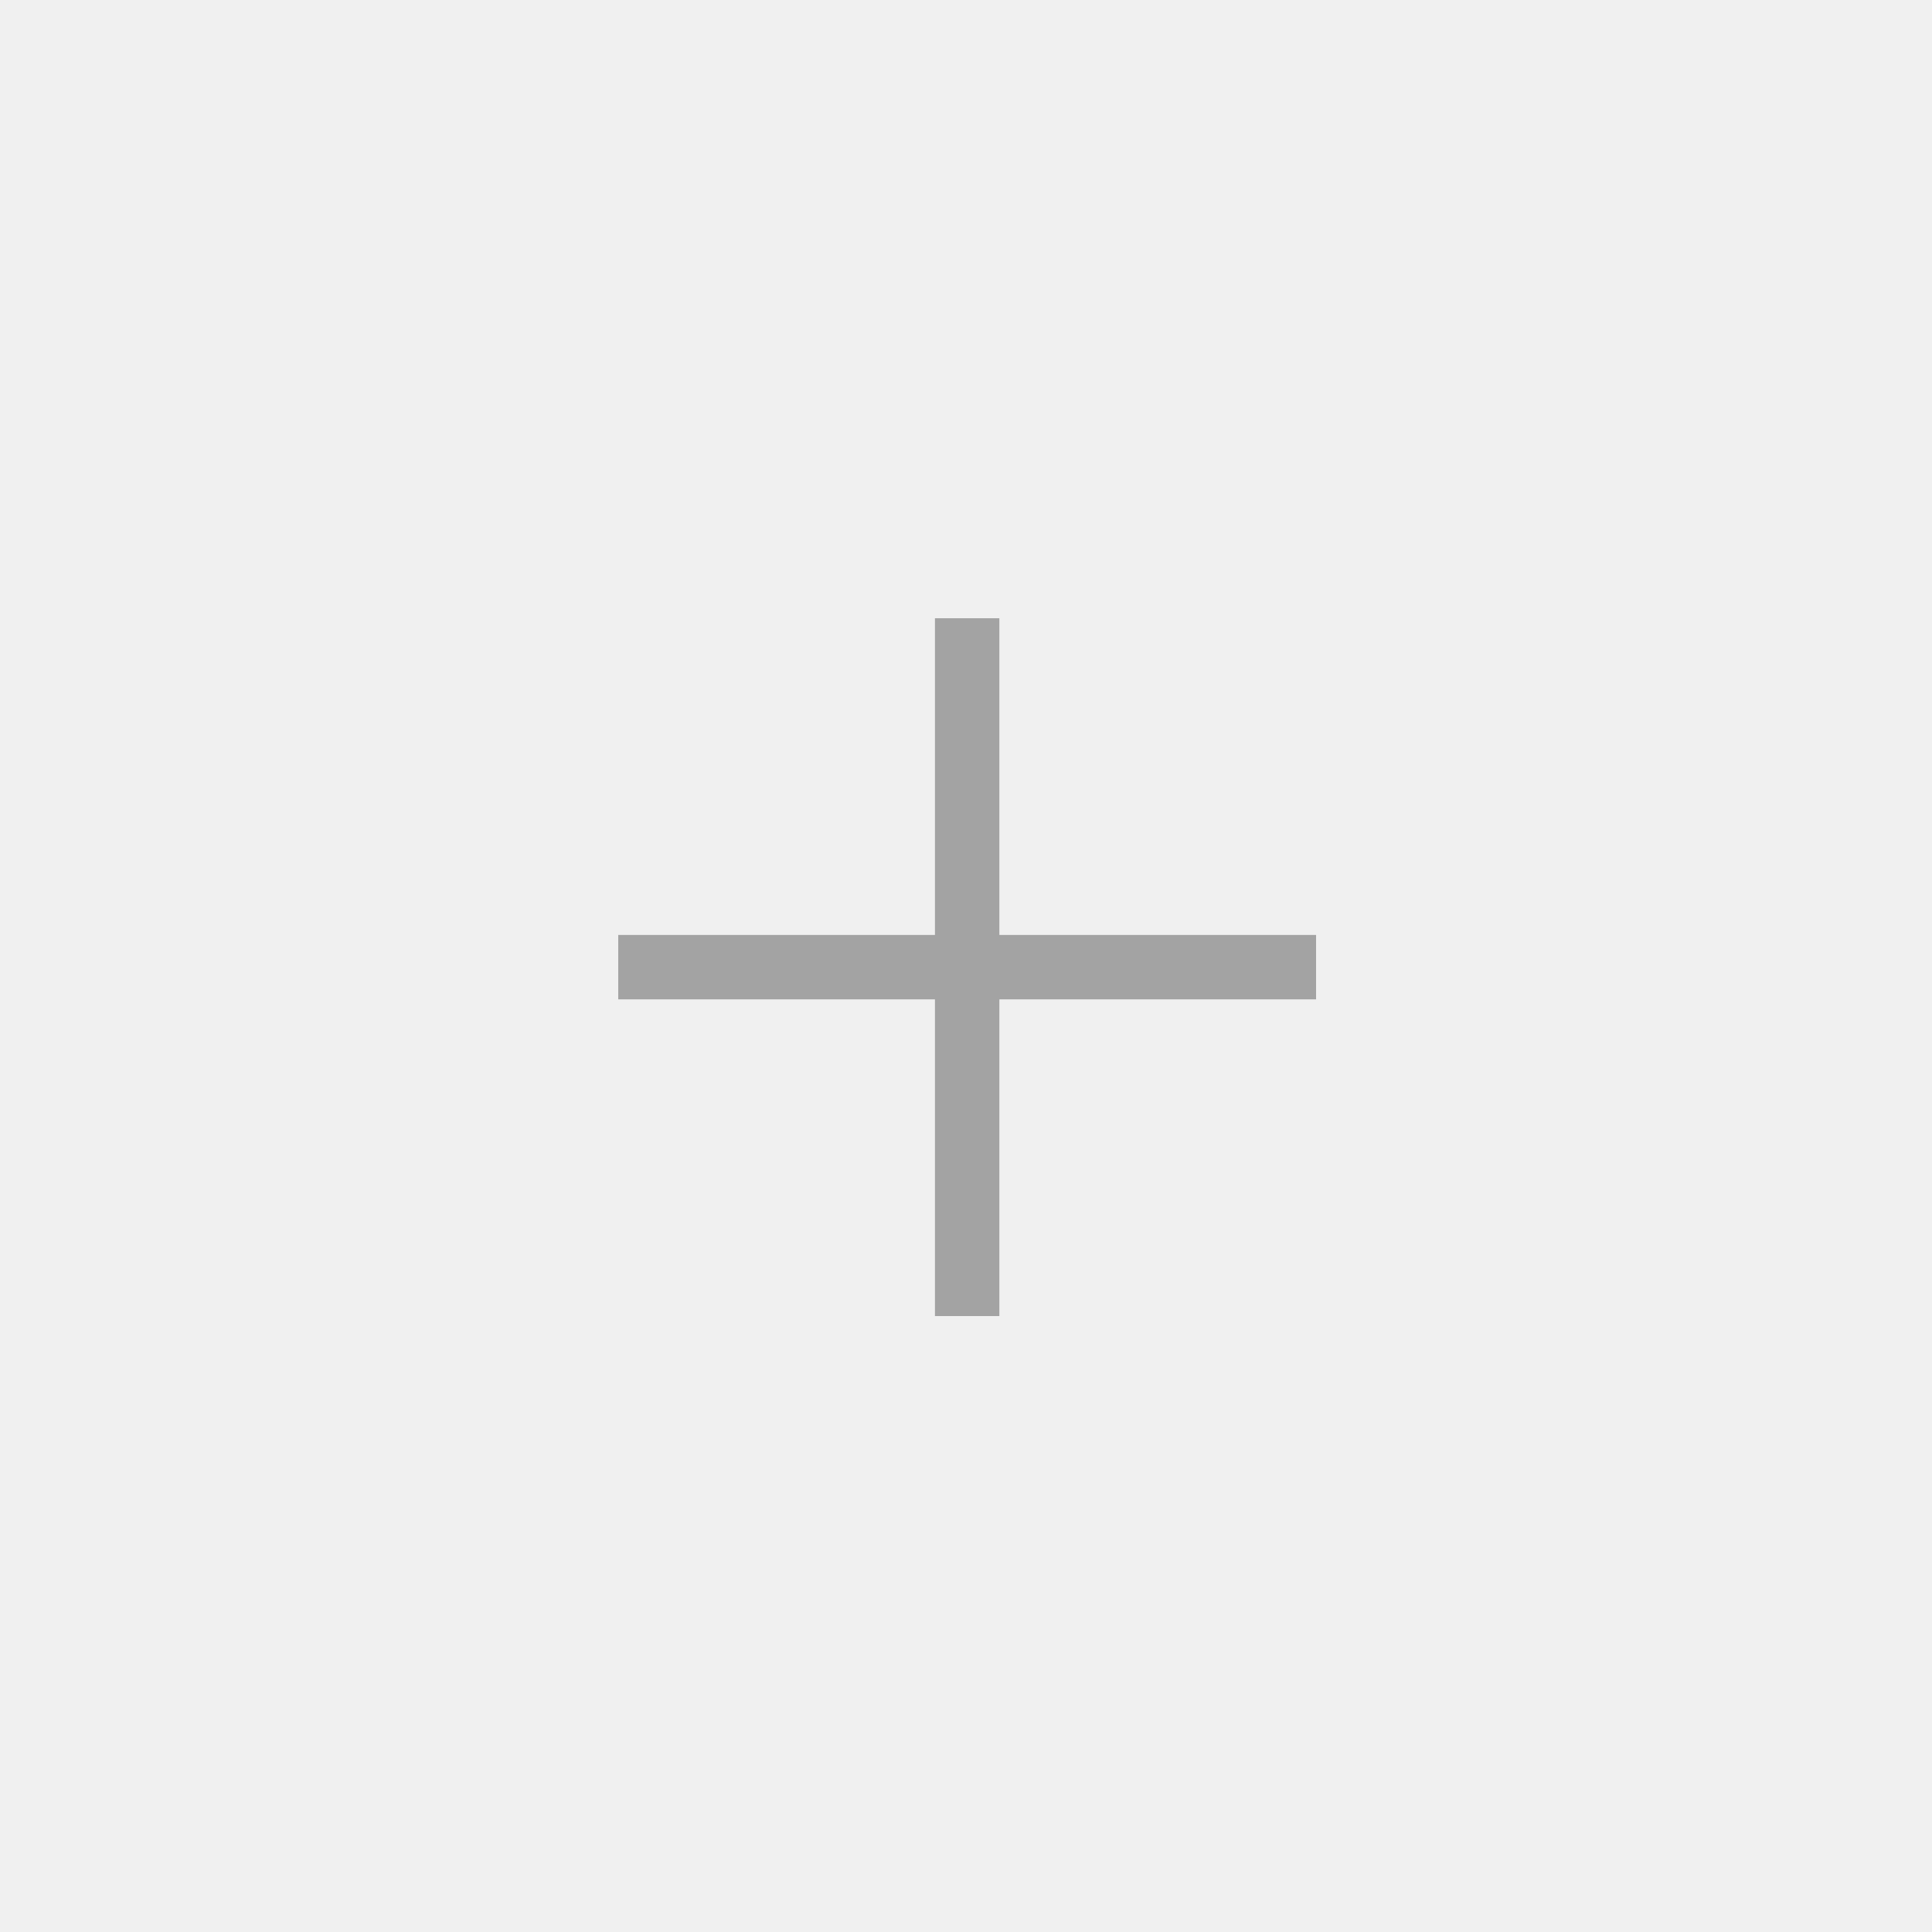
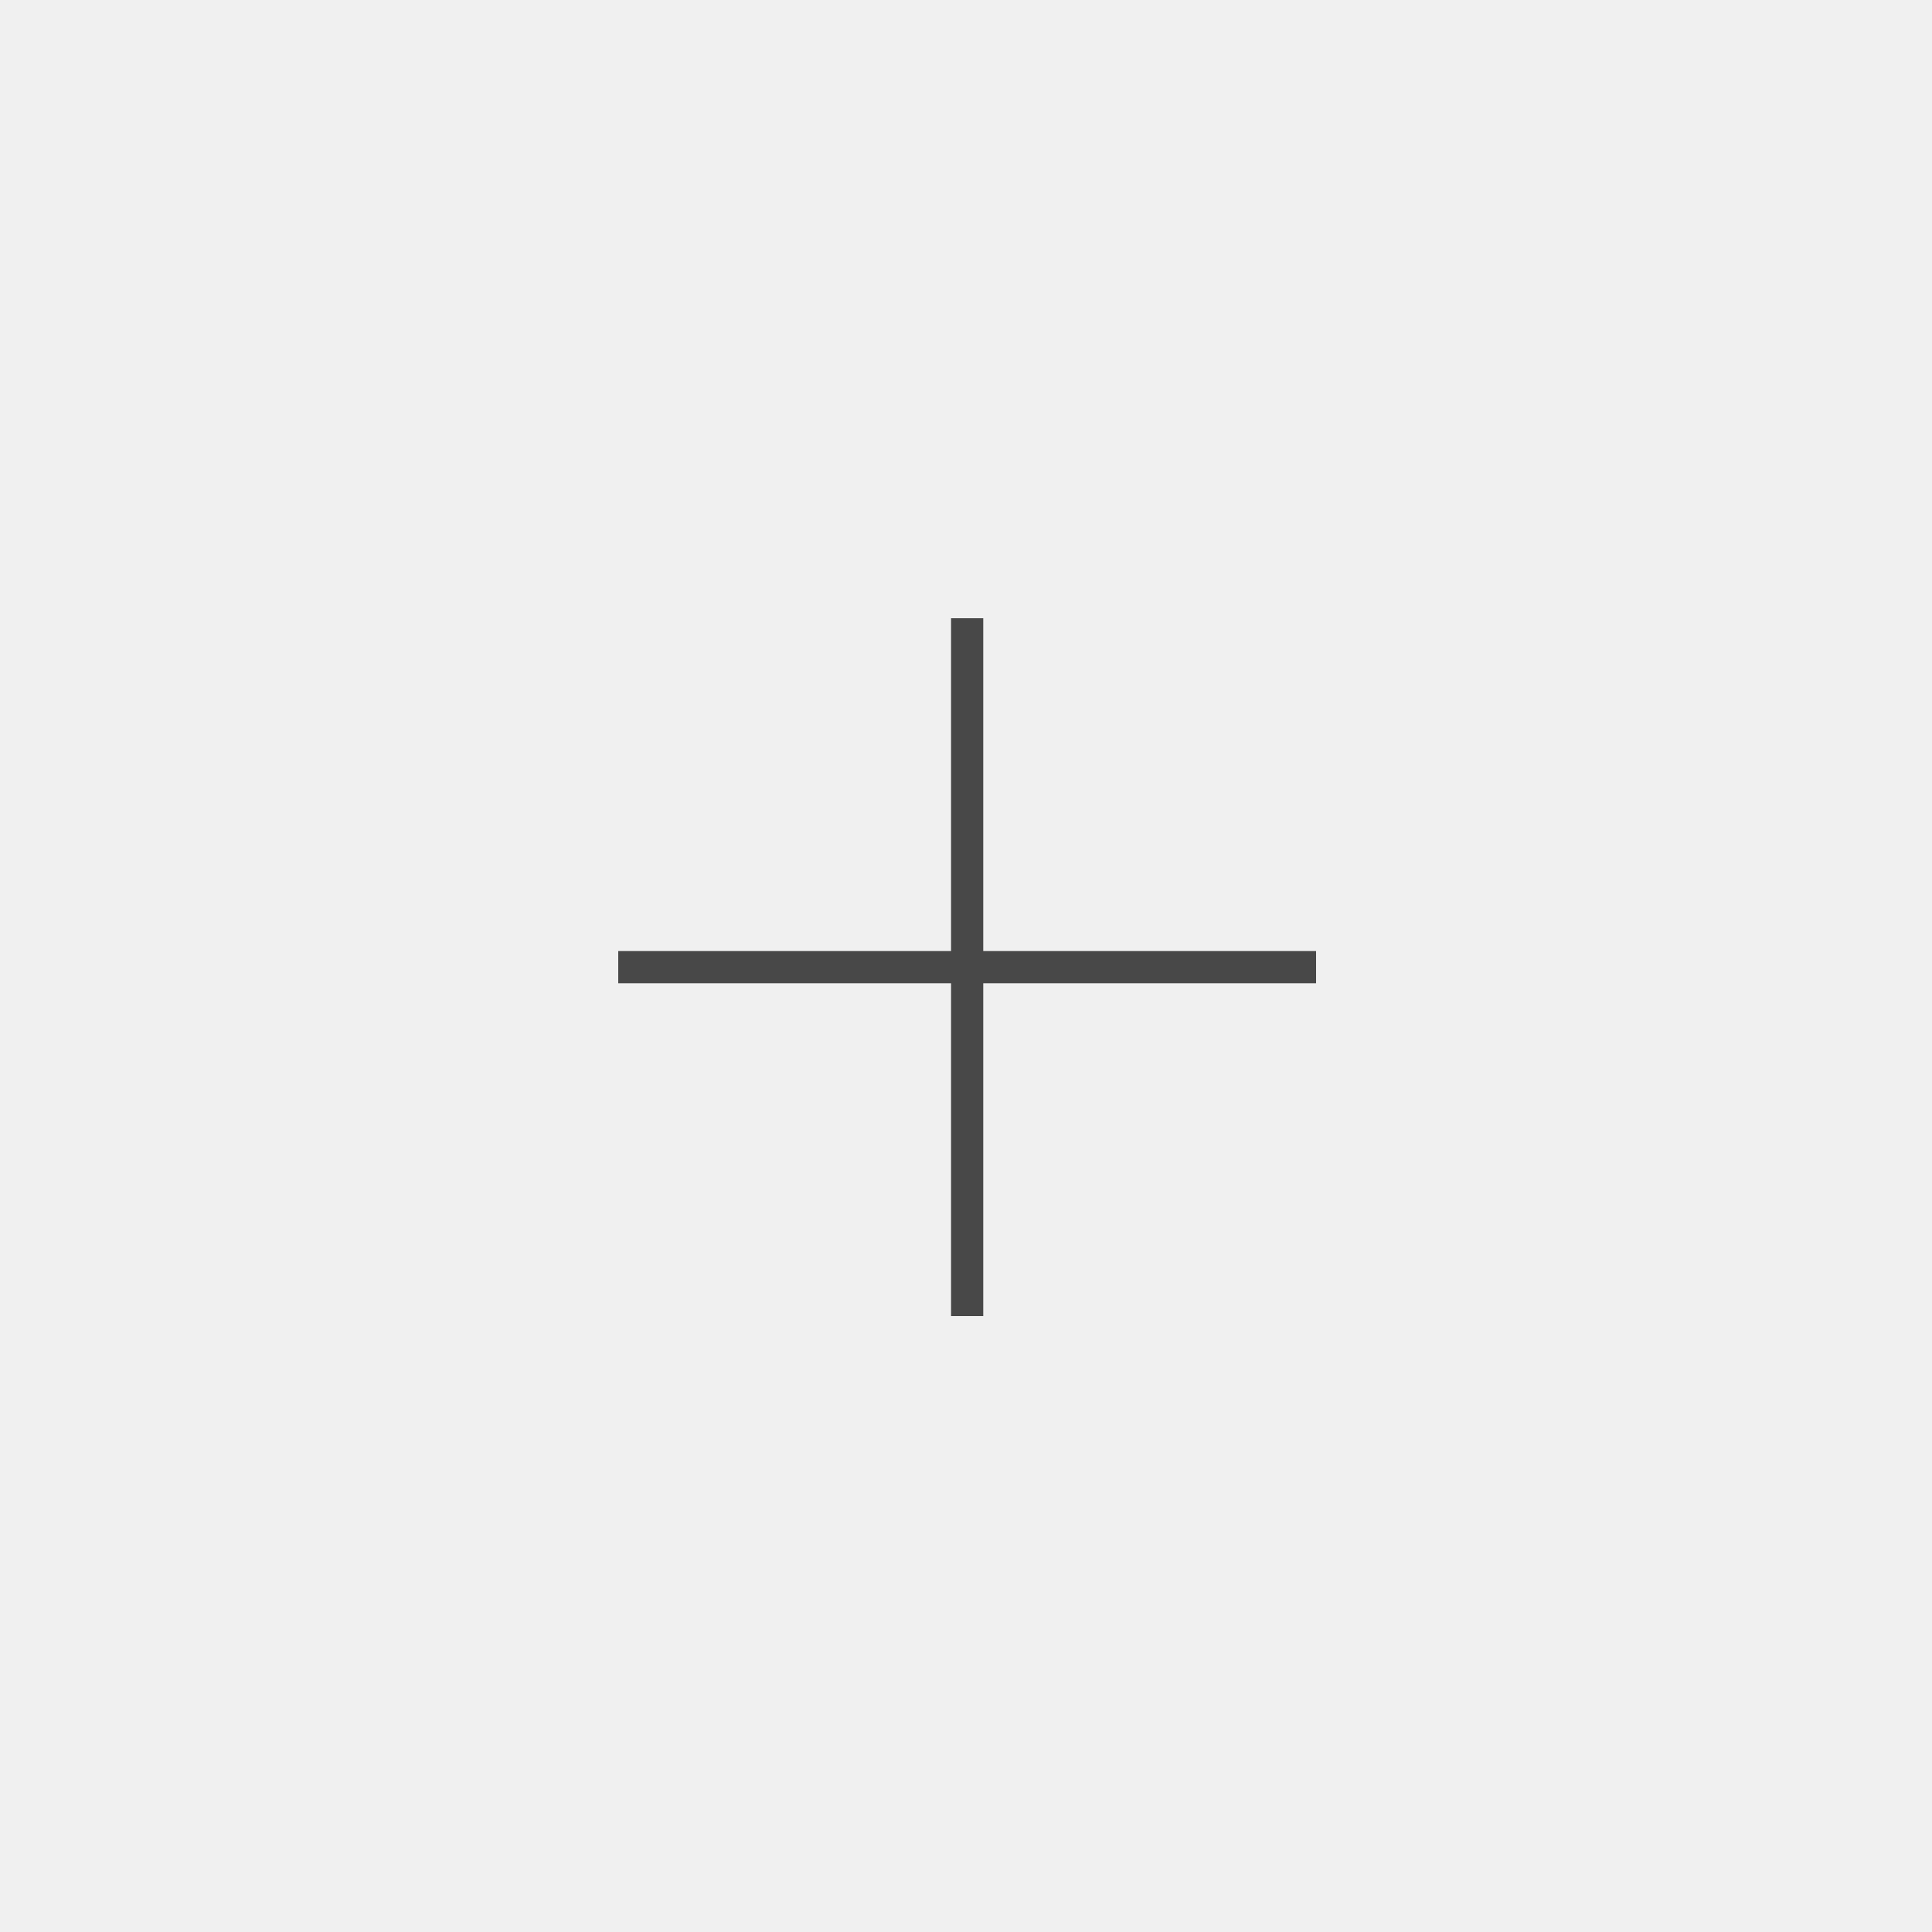
- <svg xmlns="http://www.w3.org/2000/svg" width="30" height="30" viewBox="0 0 30 30" fill="none">
+ <svg xmlns="http://www.w3.org/2000/svg" width="50" height="50" viewBox="0 0 50 50" fill="none">
  <g clip-path="url(#clip0_40_1406)">
-     <mask id="mask0_40_1406" style="mask-type:luminance" maskUnits="userSpaceOnUse" x="0" y="0" width="30" height="30">
-       <path d="M30 0H0V30H30V0Z" fill="white" />
+     <mask id="mask0_40_1406" style="mask-type:luminance" maskUnits="userSpaceOnUse" x="0" y="0" width="50" height="50">
+       <path d="M50 0H0V50H50V0Z" fill="white" />
    </mask>
    <g mask="url(#mask0_40_1406)">
-       <path d="M9.6 15.018H20.436" stroke="#A3A3A3" />
-       <path d="M15.018 9.6V20.436" stroke="#A3A3A3" />
+       <path d="M16 25.03H34.06" stroke="#484848" stroke-width="0.833" />
+       <path d="M25.03 16V34.06" stroke="#484848" stroke-width="0.833" />
    </g>
  </g>
  <defs>
    <clipPath id="clip0_40_1406">
-       <rect width="30" height="30" fill="white" />
+       <rect width="50" height="50" fill="white" />
    </clipPath>
  </defs>
</svg>
